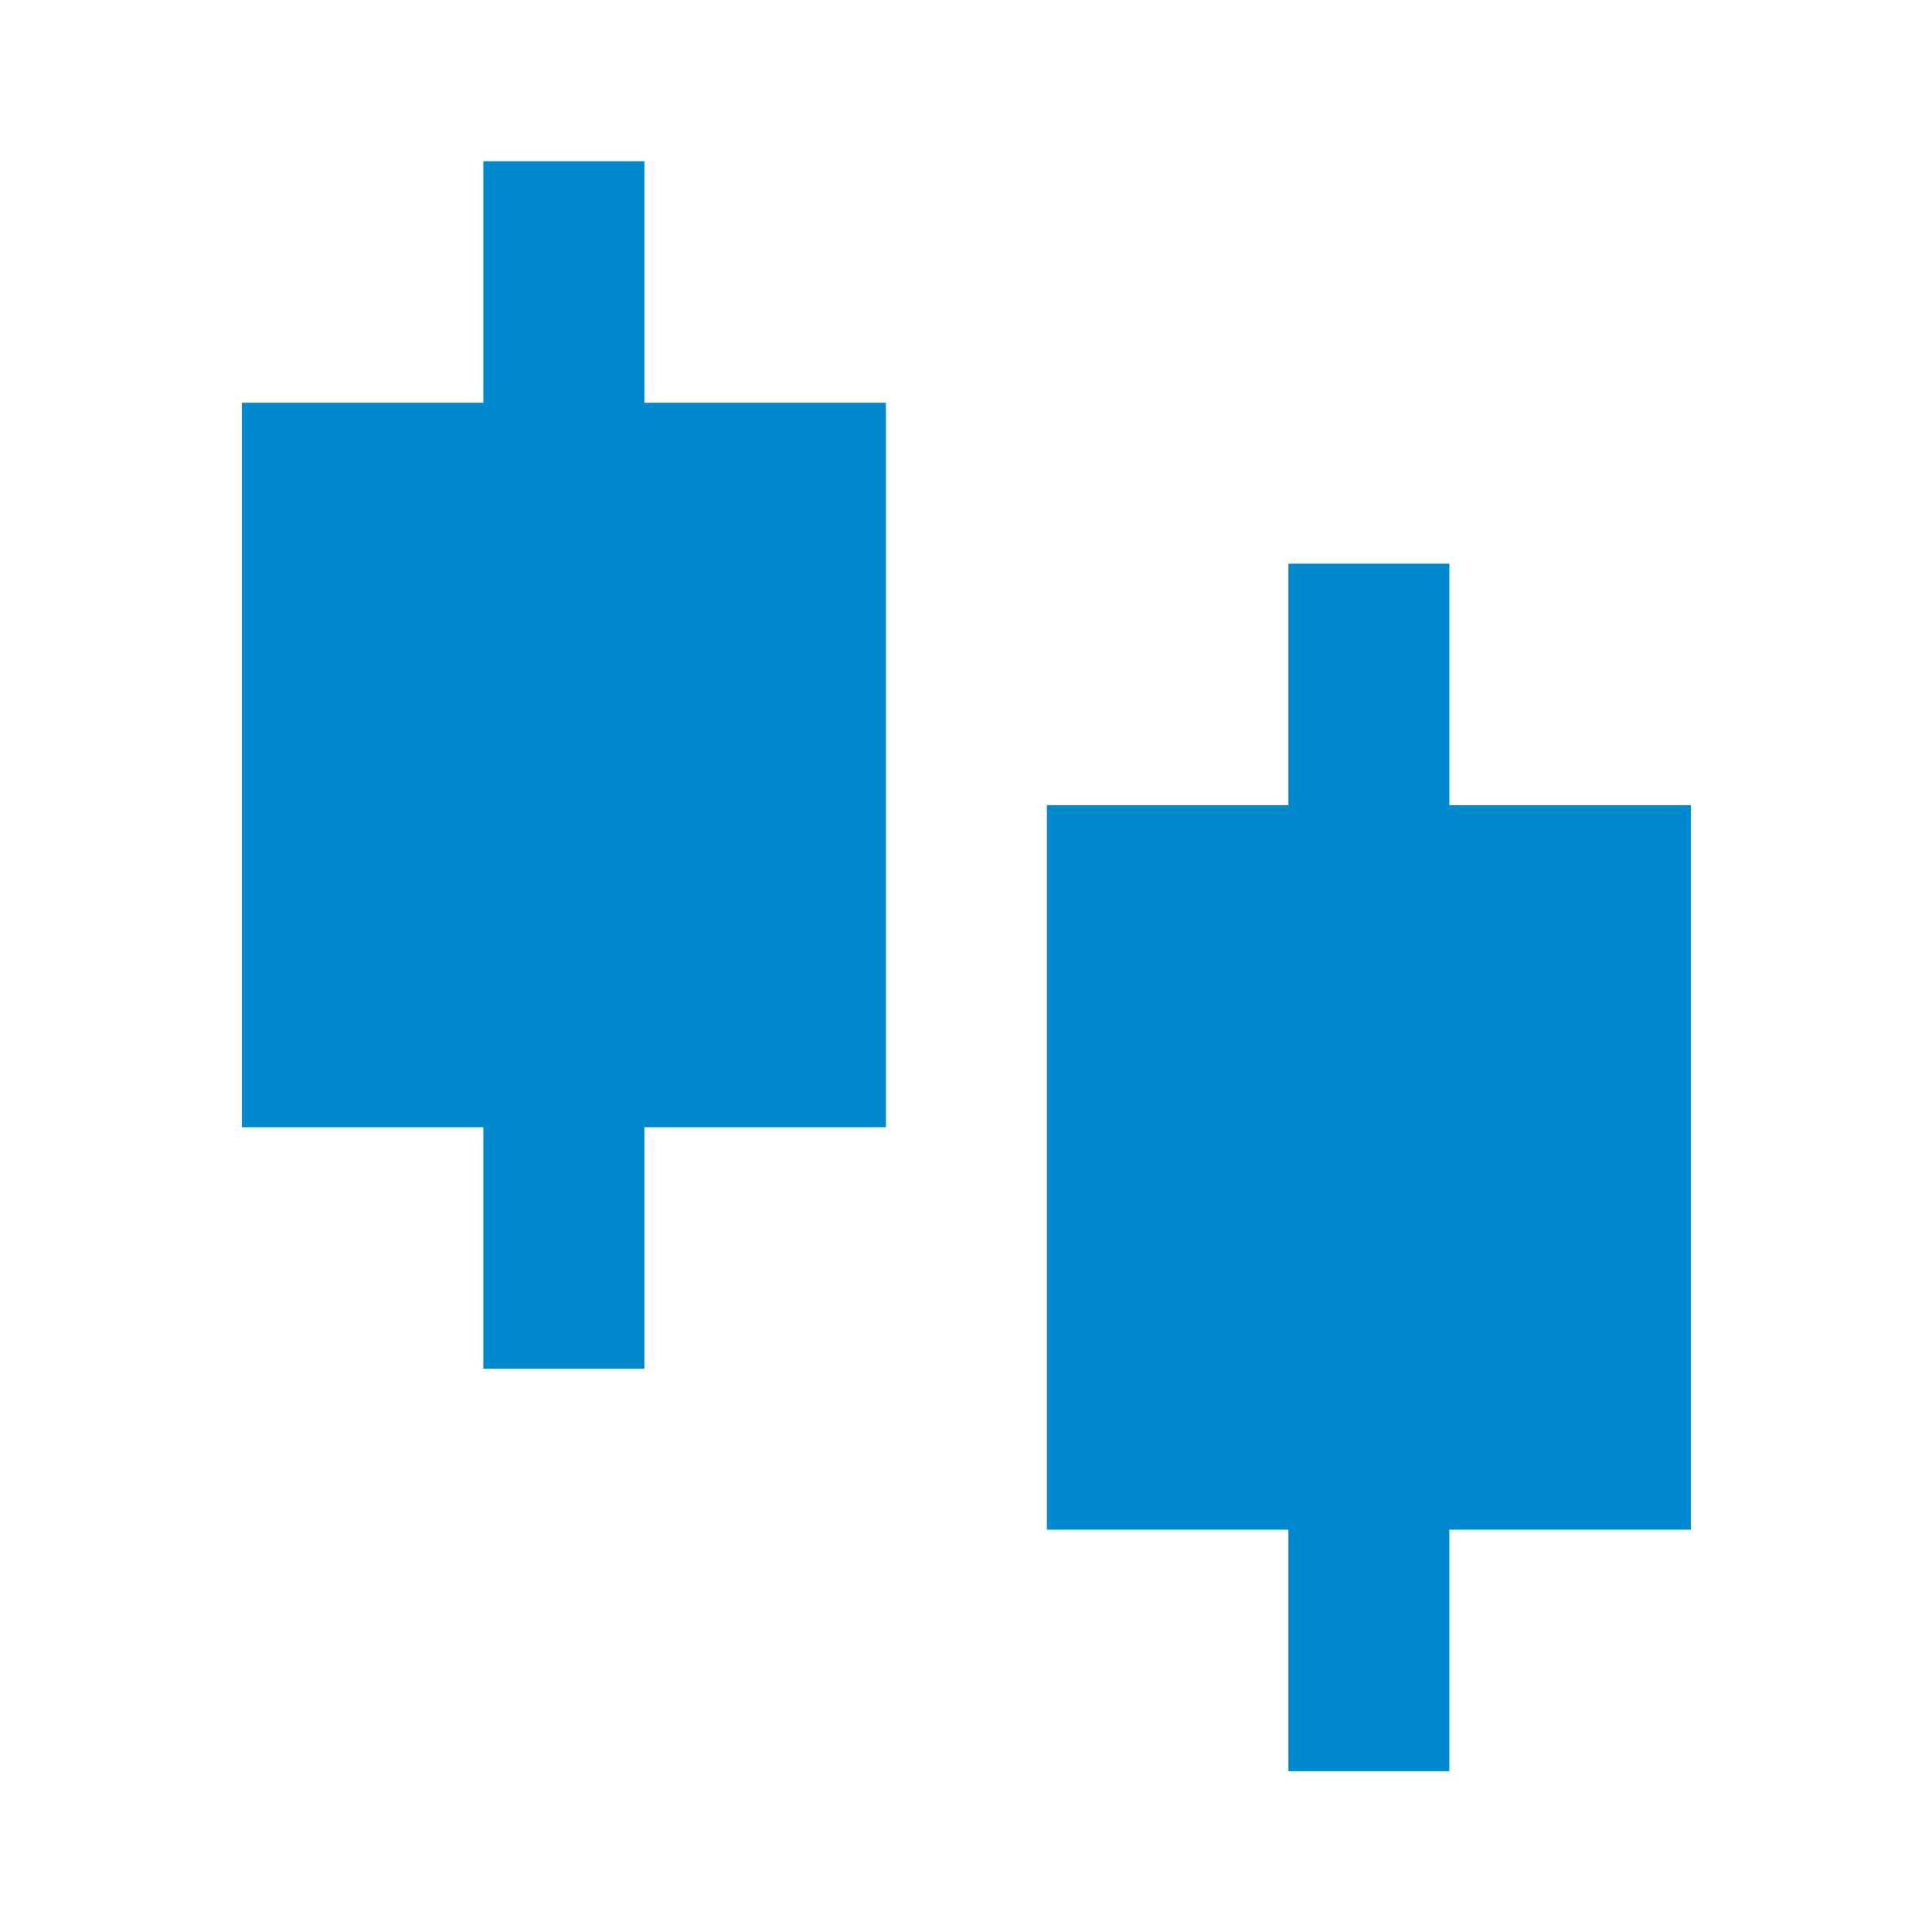
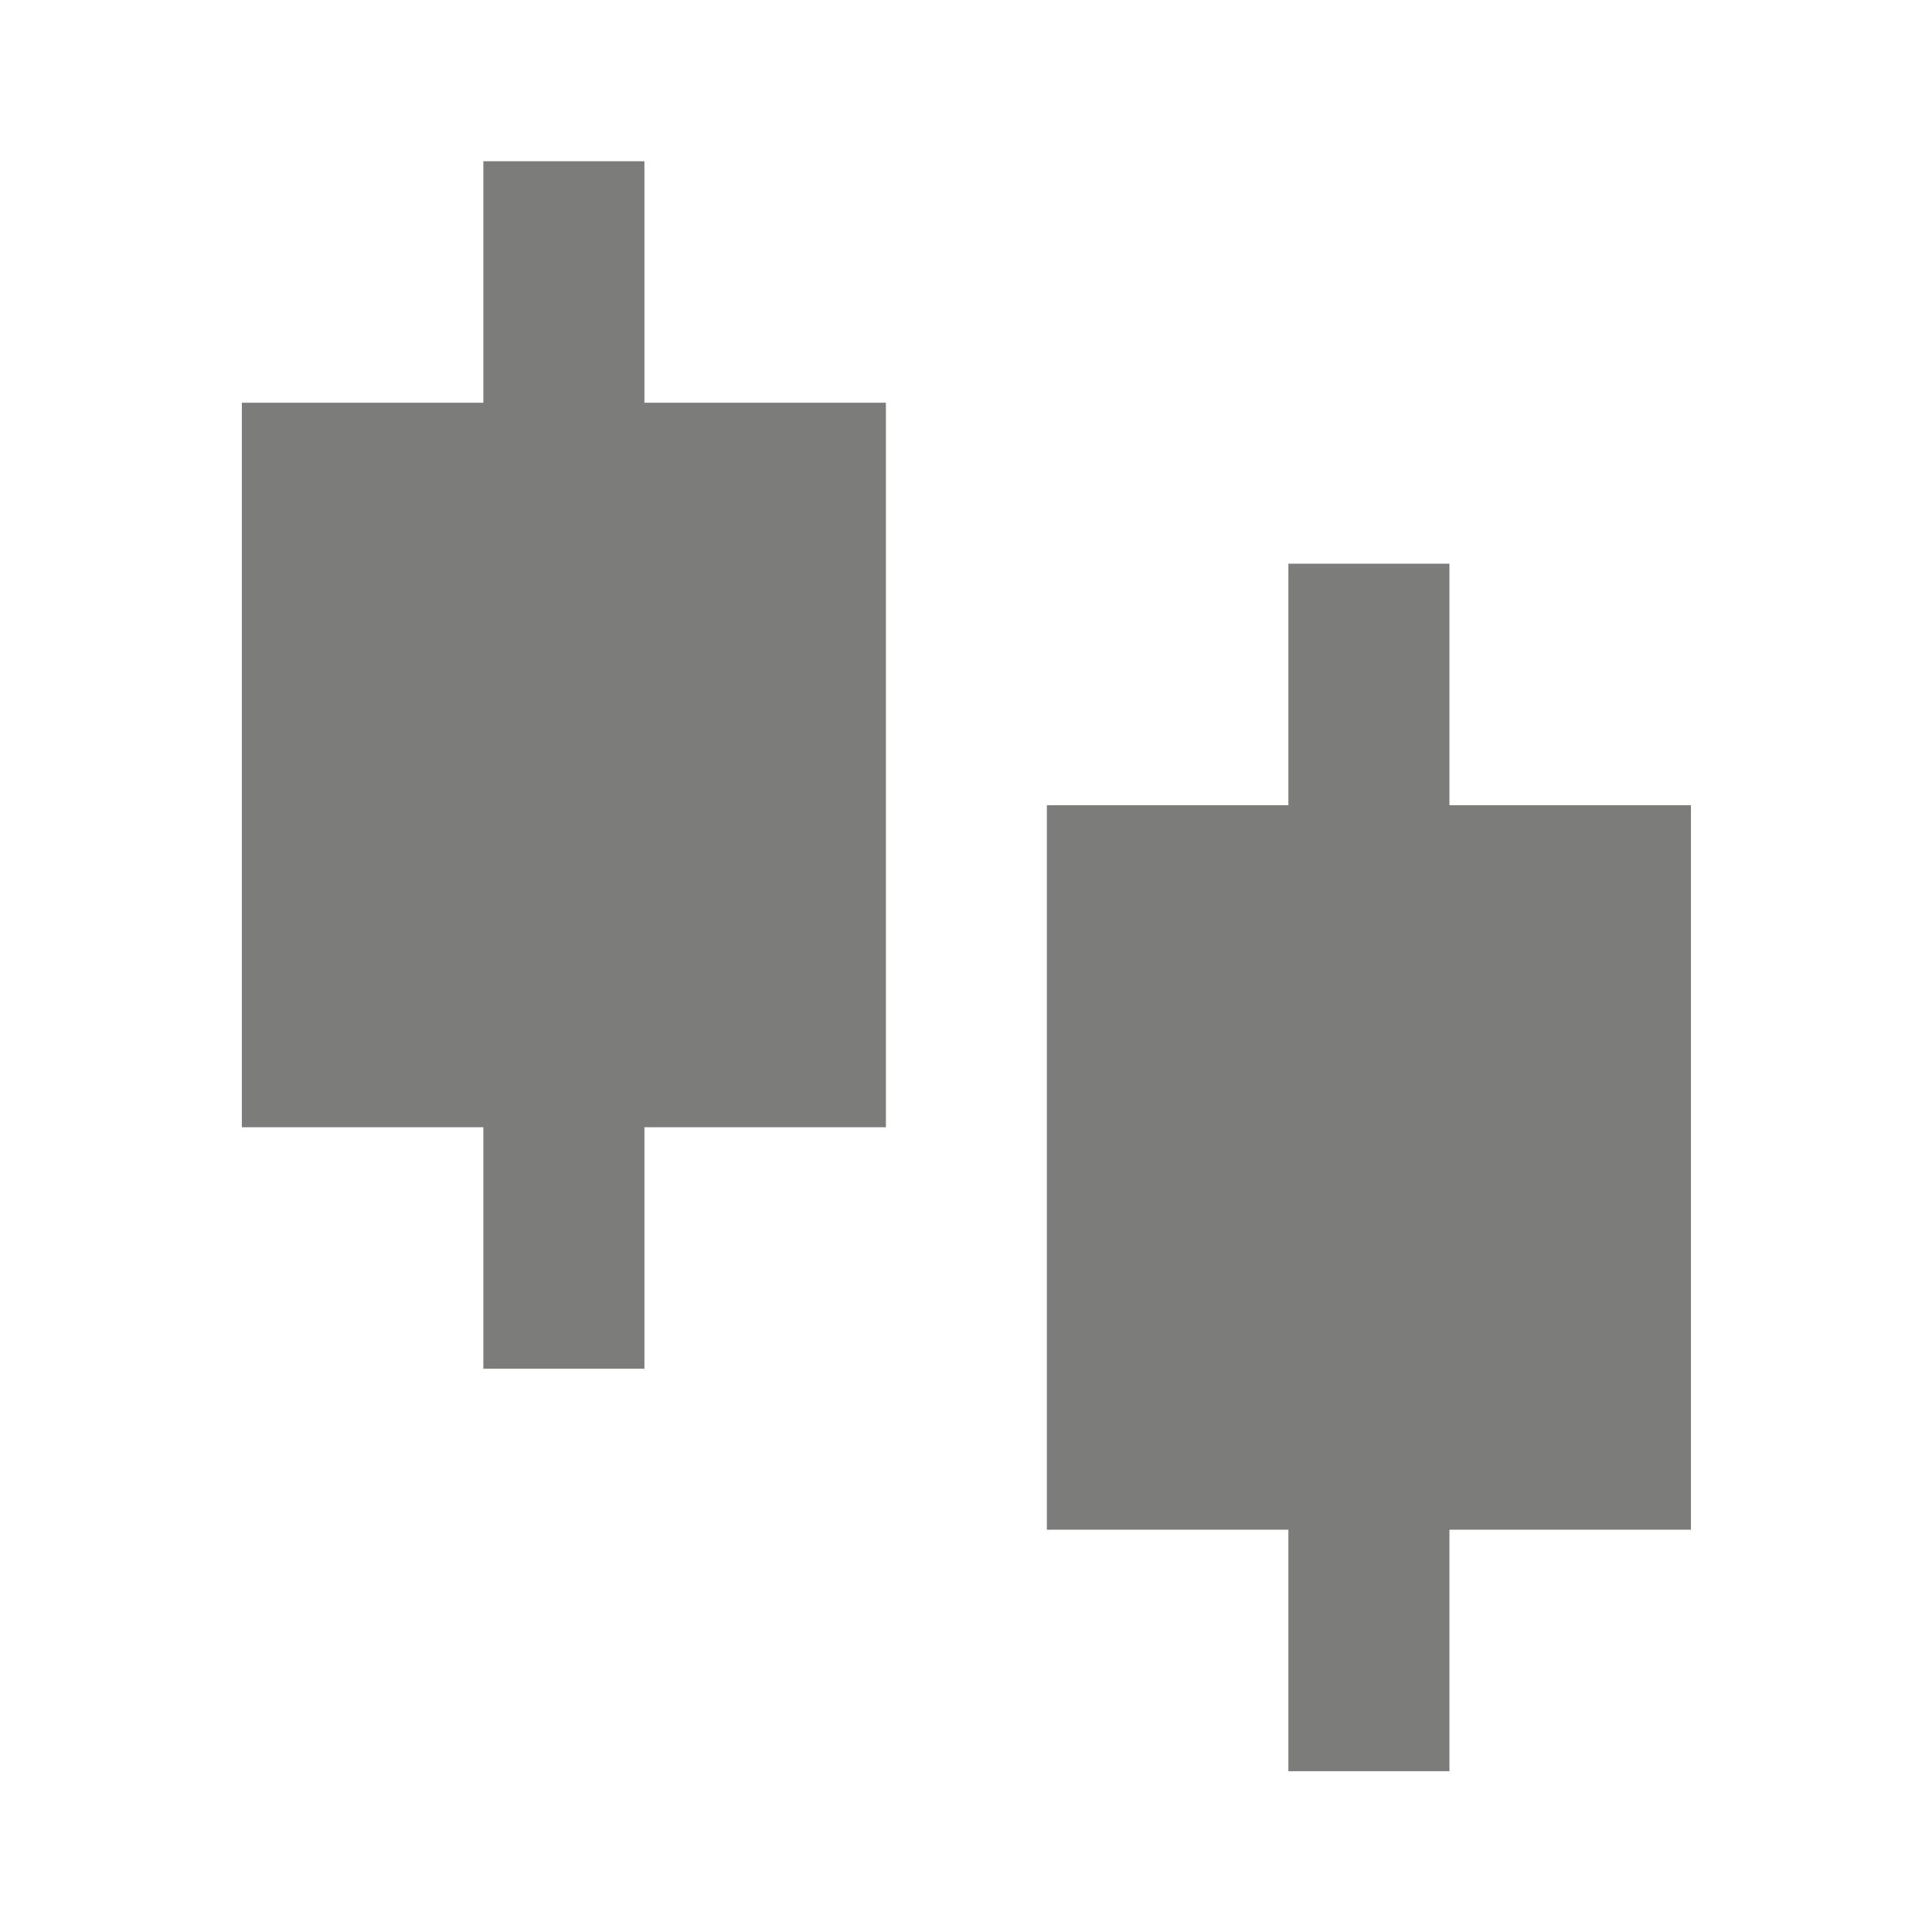
<svg xmlns="http://www.w3.org/2000/svg" width="22" height="22" viewBox="0 0 22 22" fill="none">
-   <path d="M7.338 4.586H10.088V12.836H7.338V15.586H5.504V12.836H2.754V4.586H5.504V1.836H7.338V4.586ZM16.504 9.169H19.254V17.419H16.504V20.169H14.671V17.419H11.921V9.169H14.671V6.419H16.504V9.169Z" fill="#0089CF" />
+   <path d="M7.338 4.586H10.088V12.836H7.338V15.586H5.504V12.836H2.754V4.586H5.504V1.836H7.338V4.586ZM16.505 9.169H19.255V17.419H16.505V20.169H14.671V17.419H11.921V9.169H14.671V6.419H16.505V9.169Z" fill="#7C7C7A" />
</svg>
